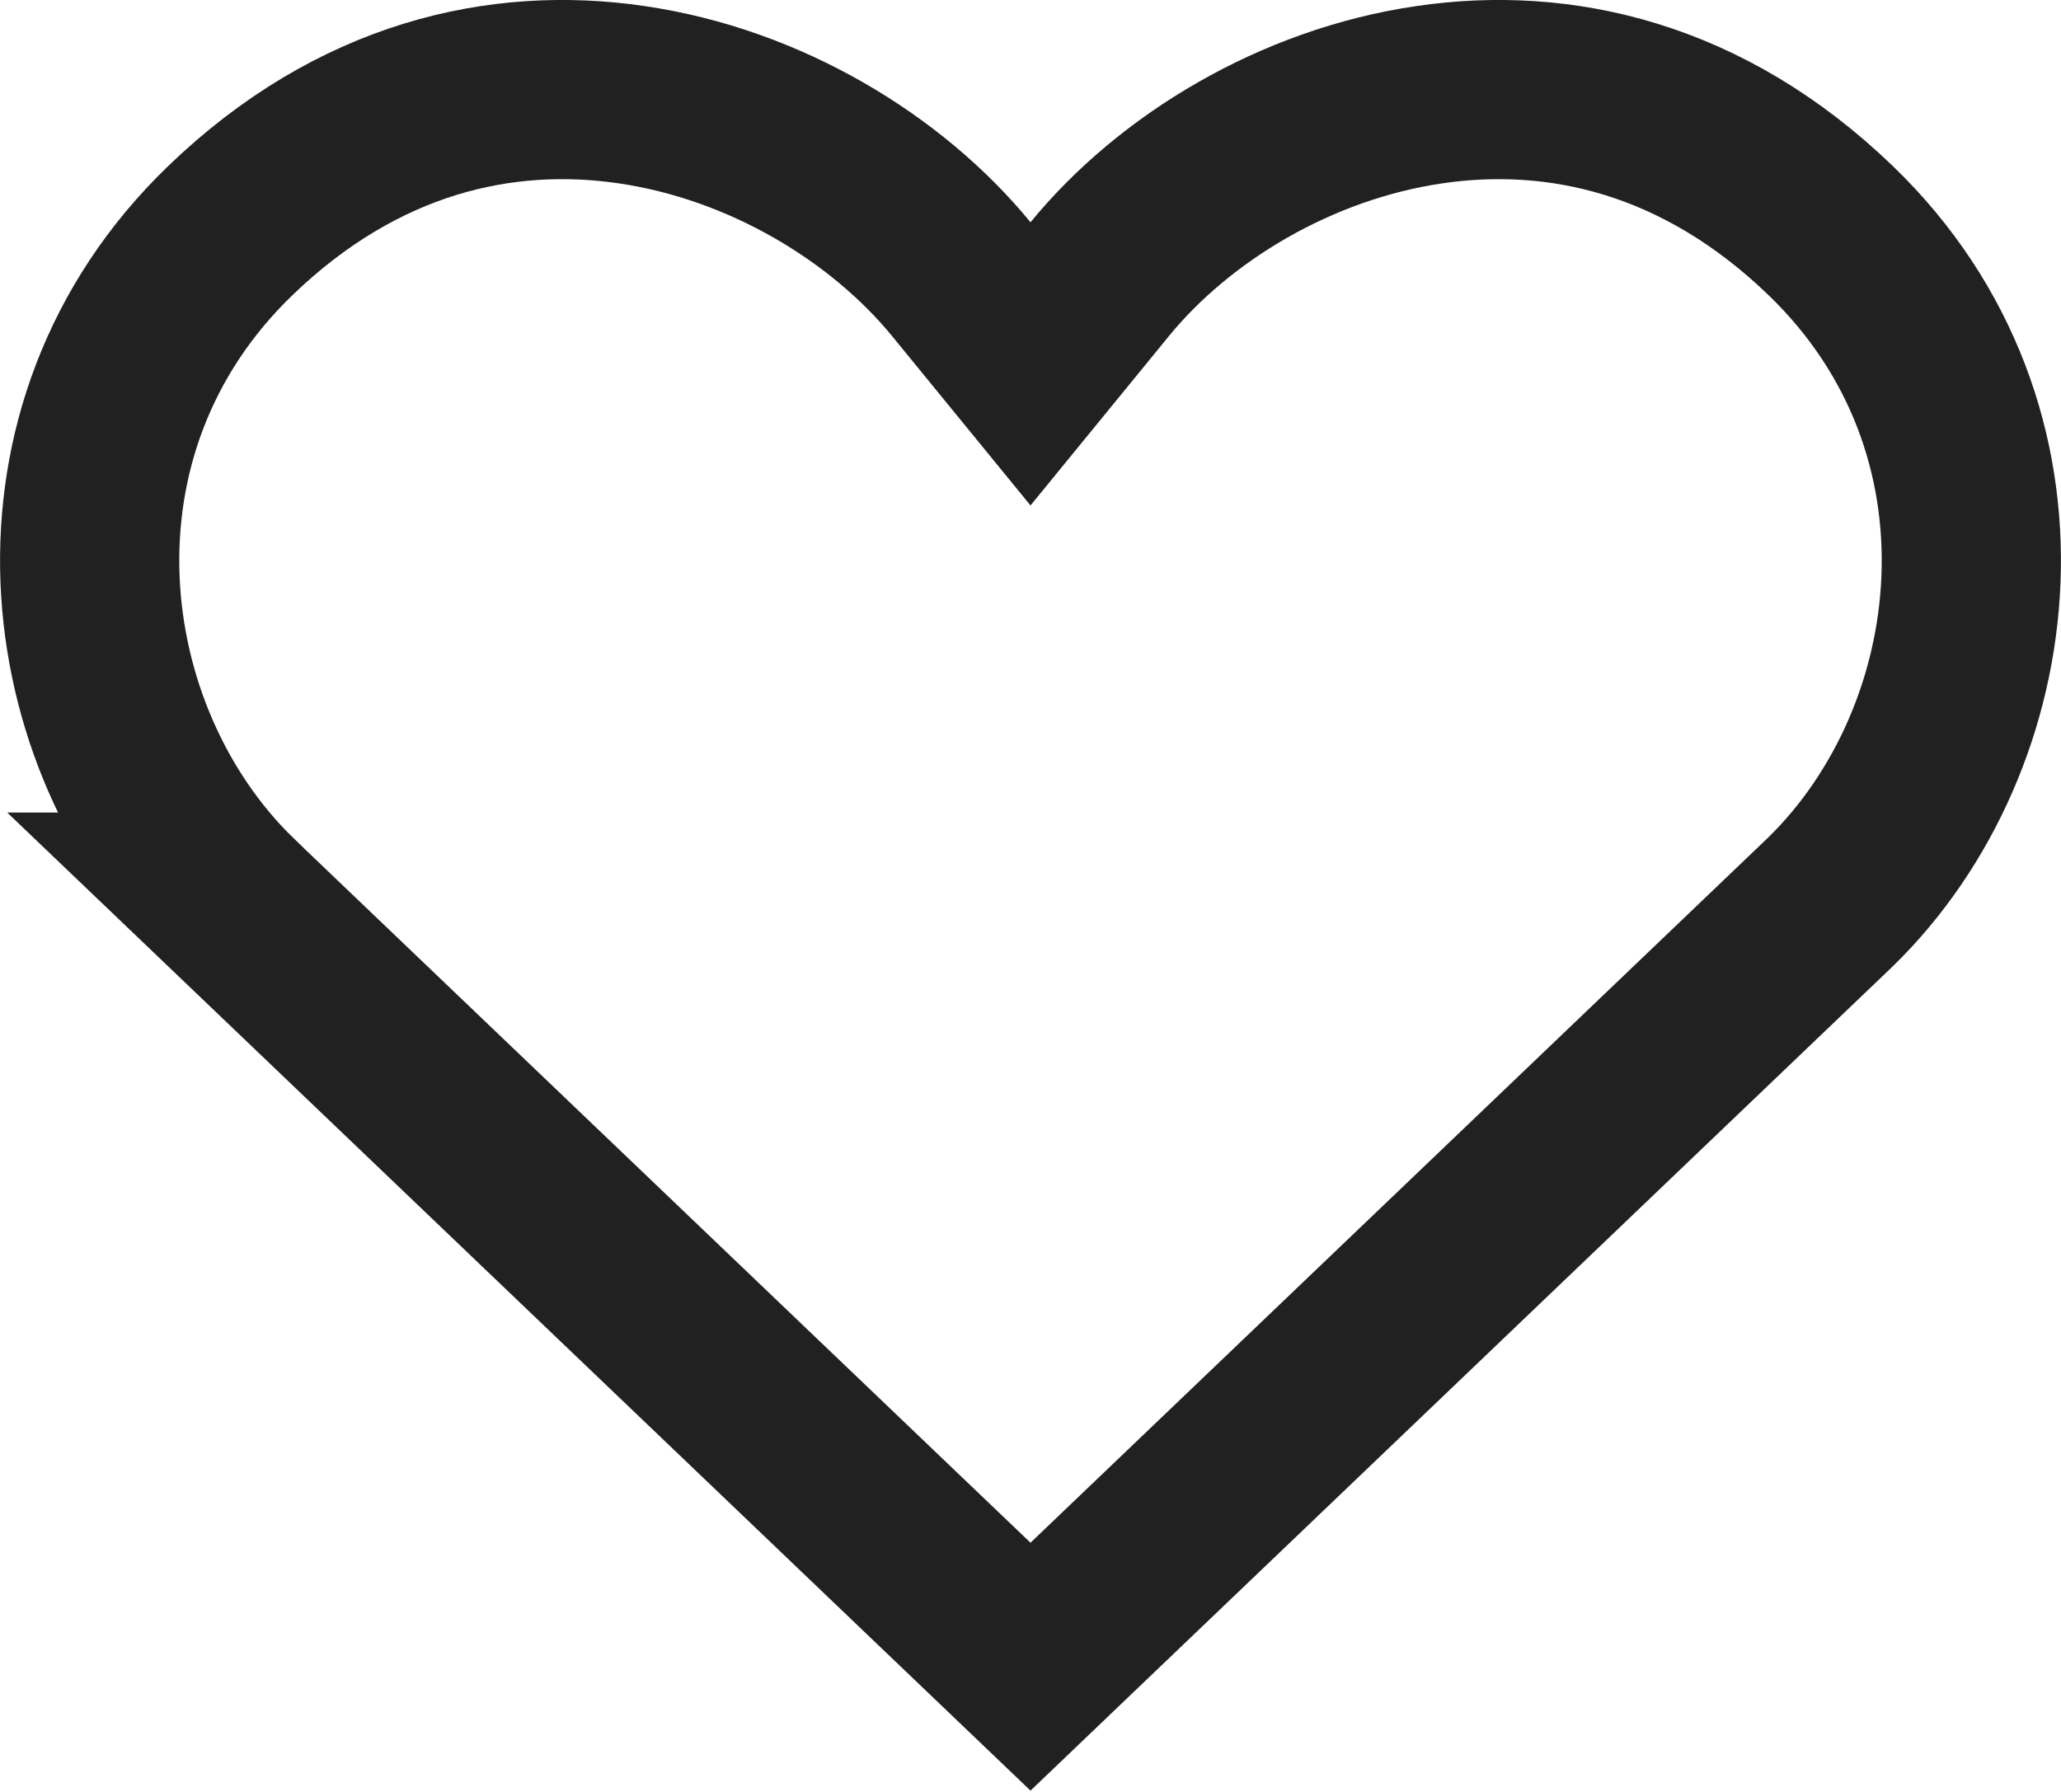
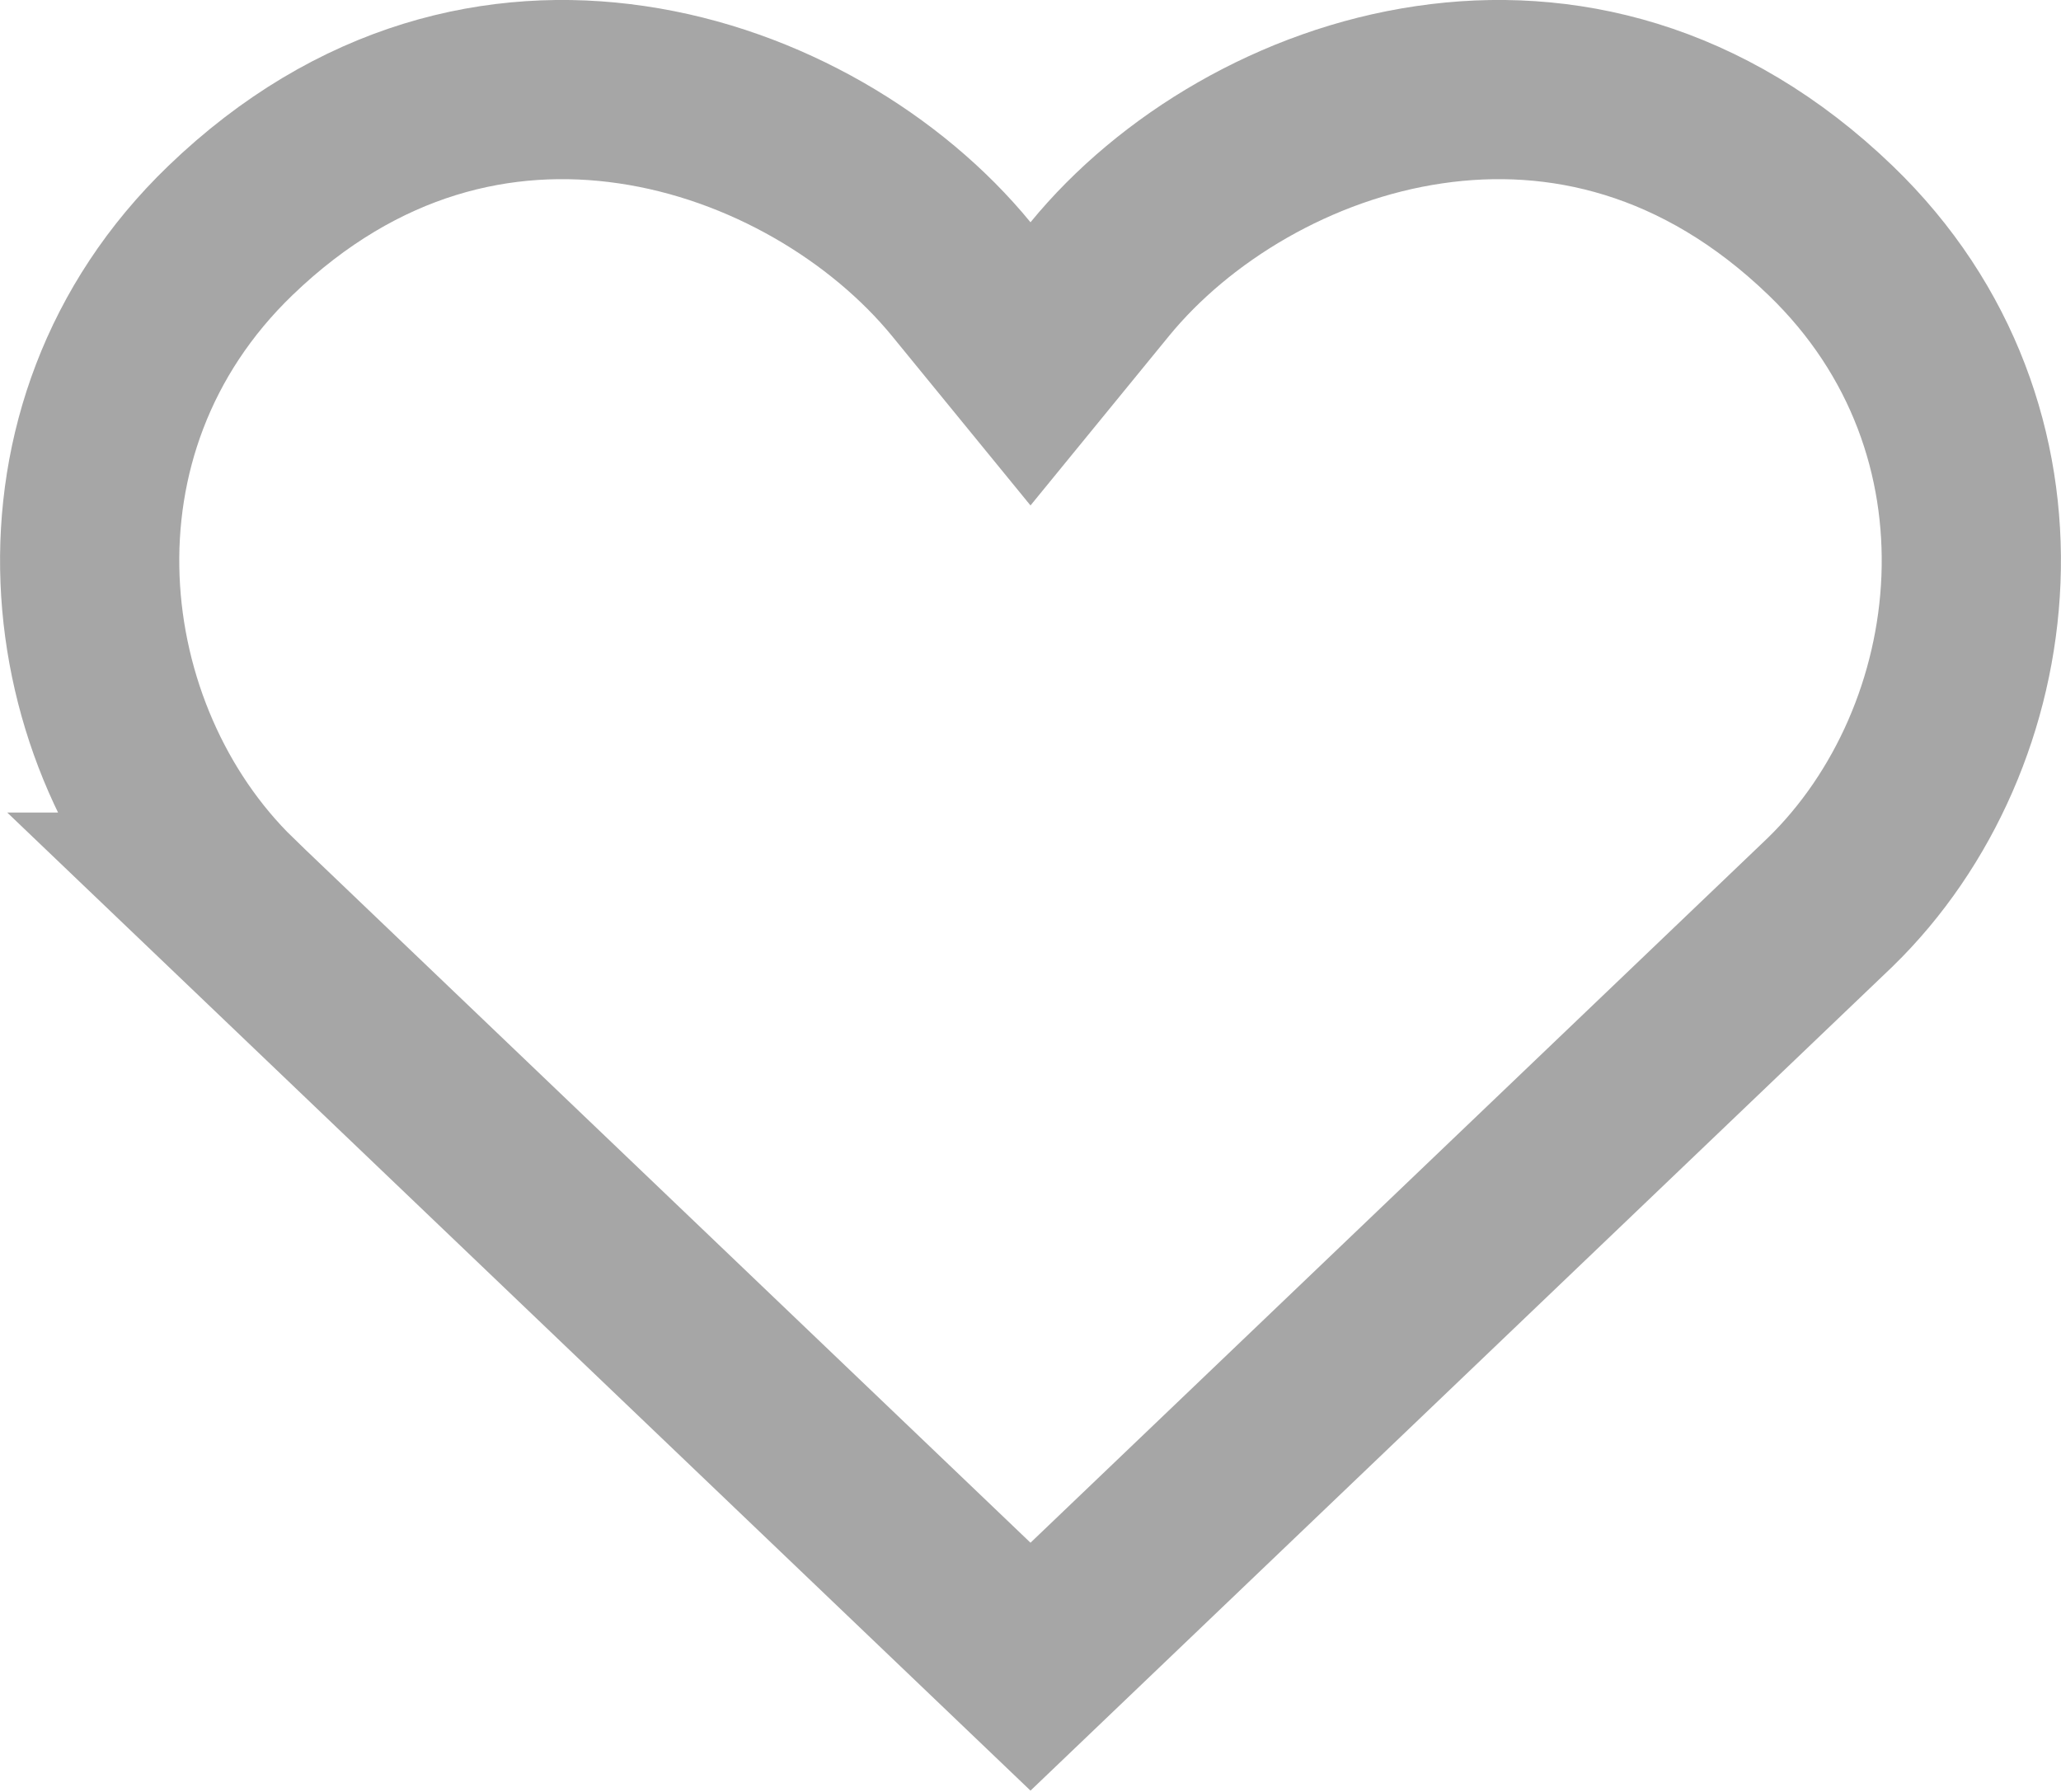
<svg xmlns="http://www.w3.org/2000/svg" width="23" height="20" viewBox="0 0 23 20" fill="none">
-   <path d="M15.951 1.057C17.407 0.843 19.006 1.202 20.429 2.573C22.732 4.792 22.304 8.239 20.425 10.069L11.5 18.602L2.574 10.069H2.575C0.696 8.239 0.268 4.792 2.571 2.573C3.994 1.202 5.593 0.843 7.049 1.057C8.54 1.275 9.895 2.1 10.727 3.115L11.5 4.061L12.273 3.115C13.104 2.1 14.46 1.275 15.951 1.057Z" stroke="#212121" stroke-width="2" />
+   <g opacity="0.4">
+     <path d="M15.951 1.057C17.407 0.843 19.006 1.202 20.429 2.573C22.732 4.792 22.304 8.239 20.425 10.069L11.5 18.602L2.574 10.069H2.575C0.696 8.239 0.268 4.792 2.571 2.573C3.994 1.202 5.593 0.843 7.049 1.057C8.54 1.275 9.895 2.1 10.727 3.115L11.5 4.061L12.273 3.115C13.104 2.1 14.46 1.275 15.951 1.057Z" stroke="#212121" stroke-width="2" />
+   </g>
</svg>
